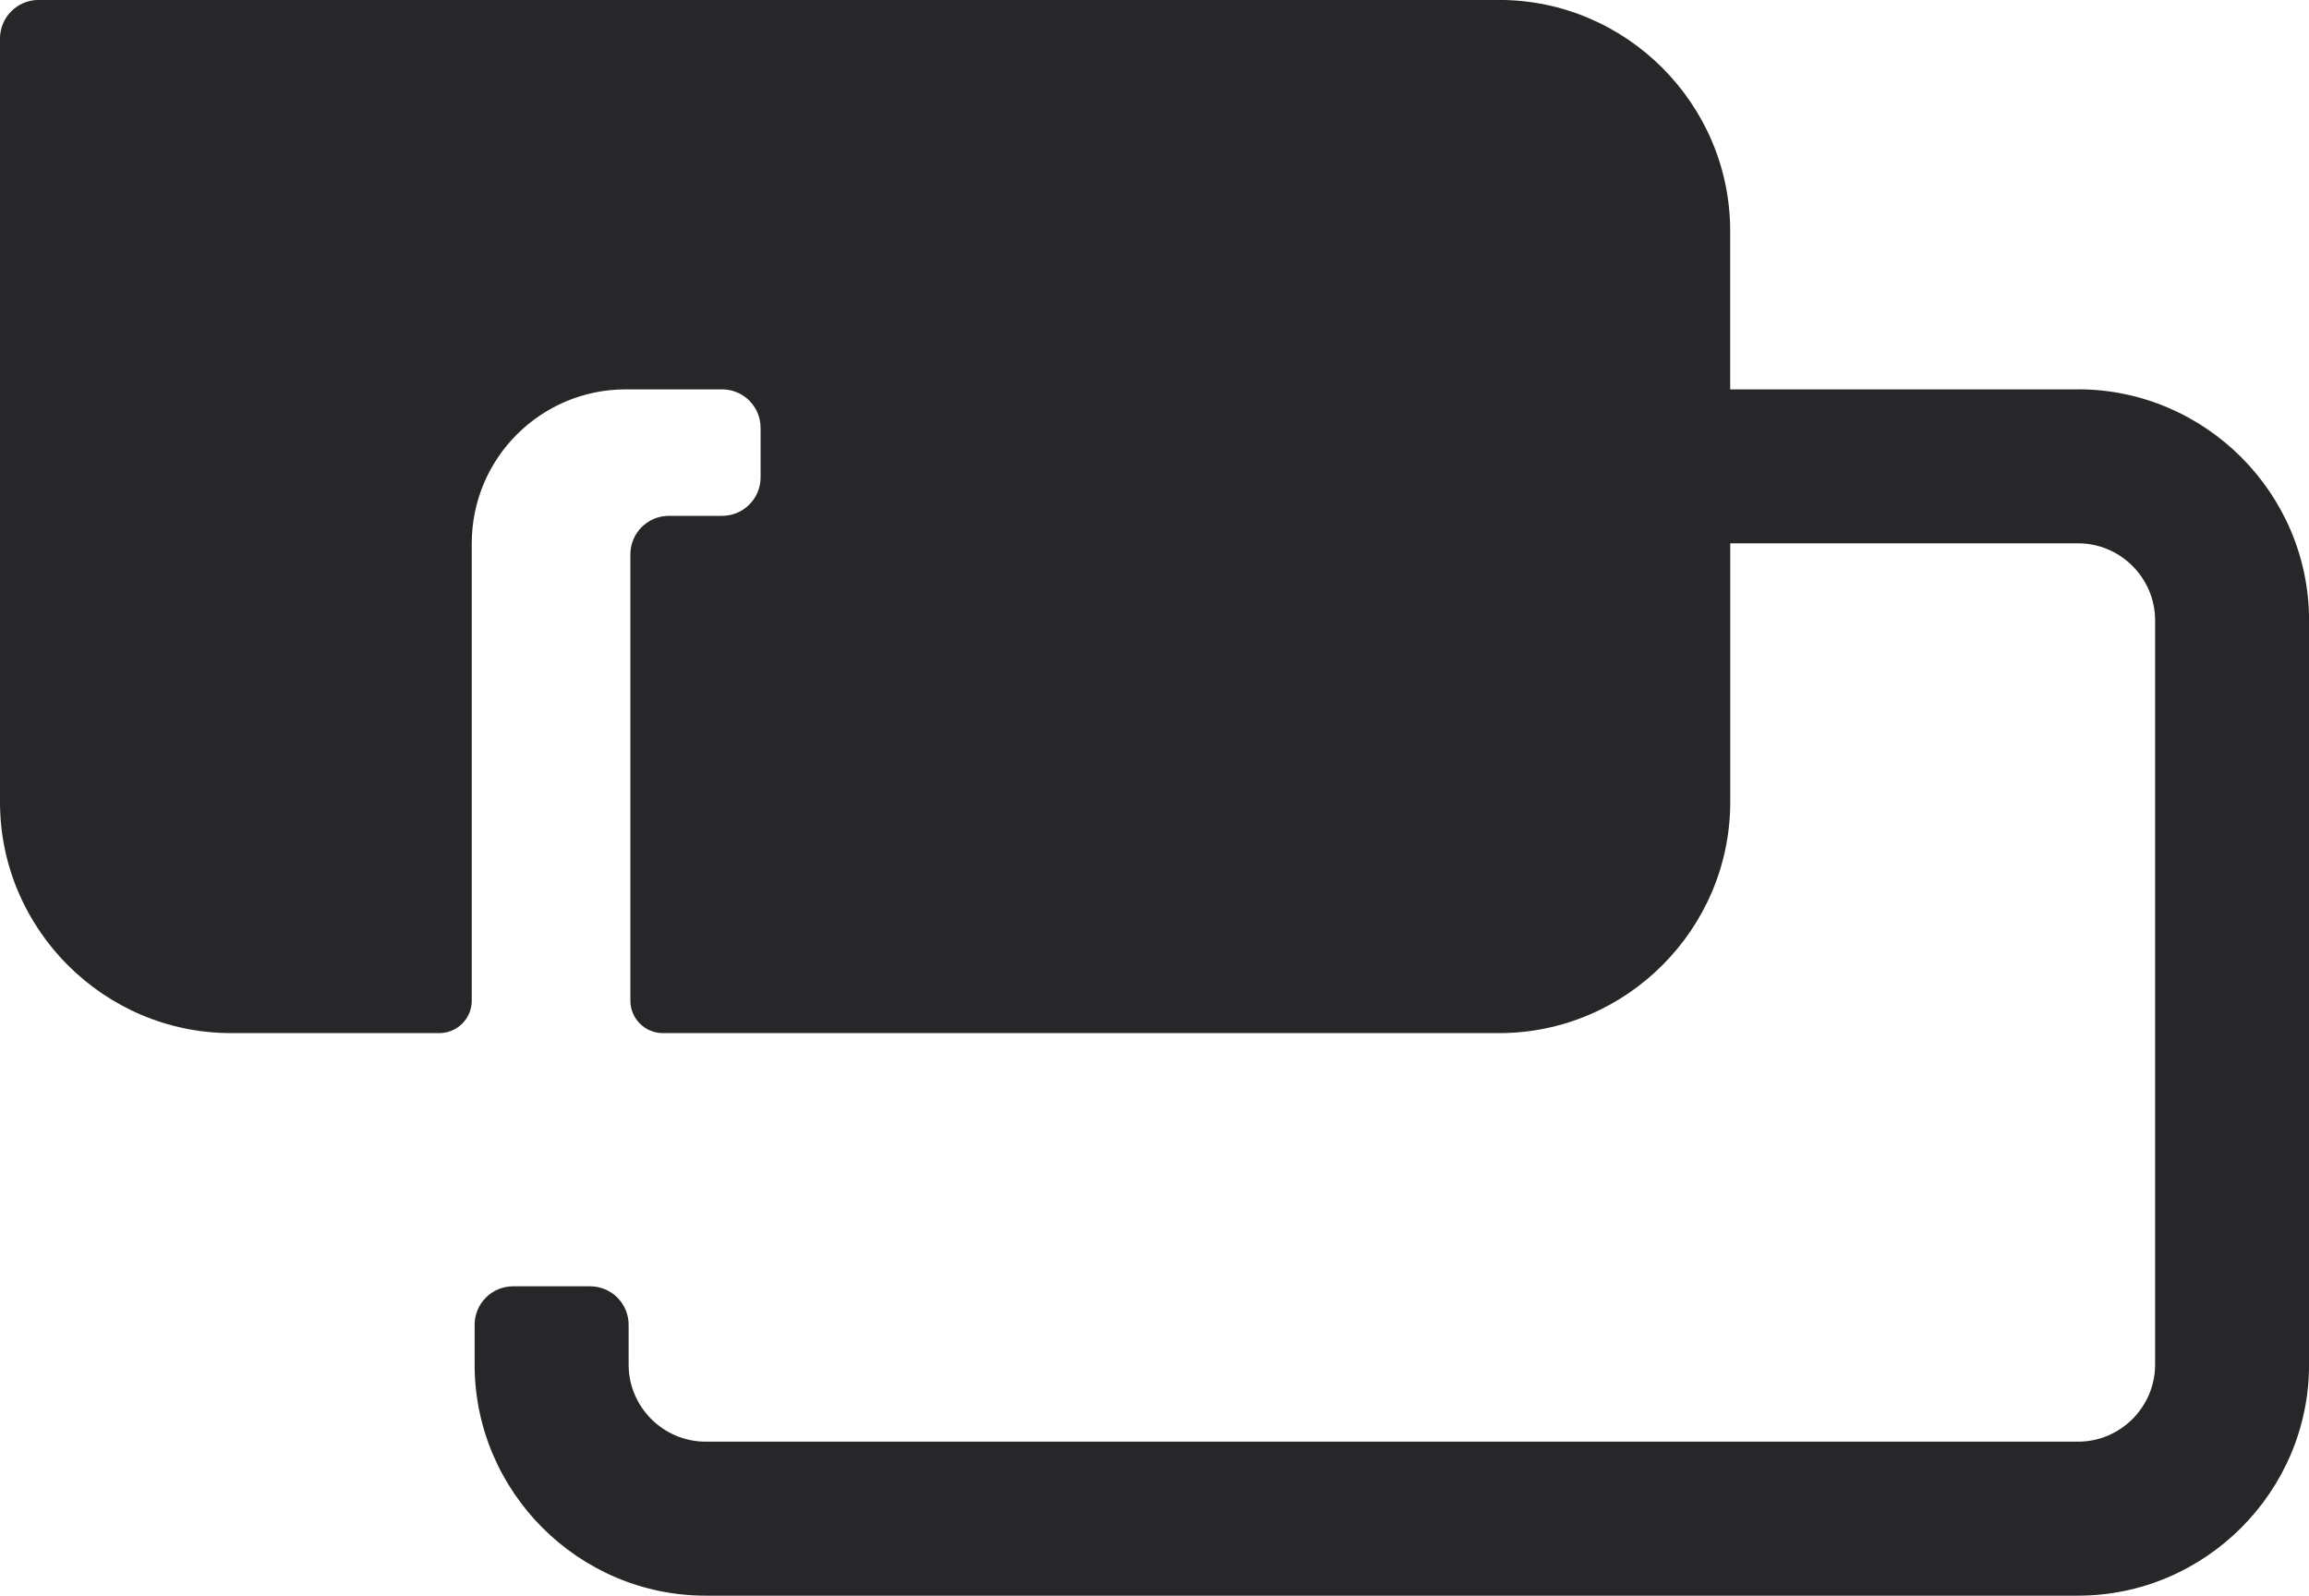
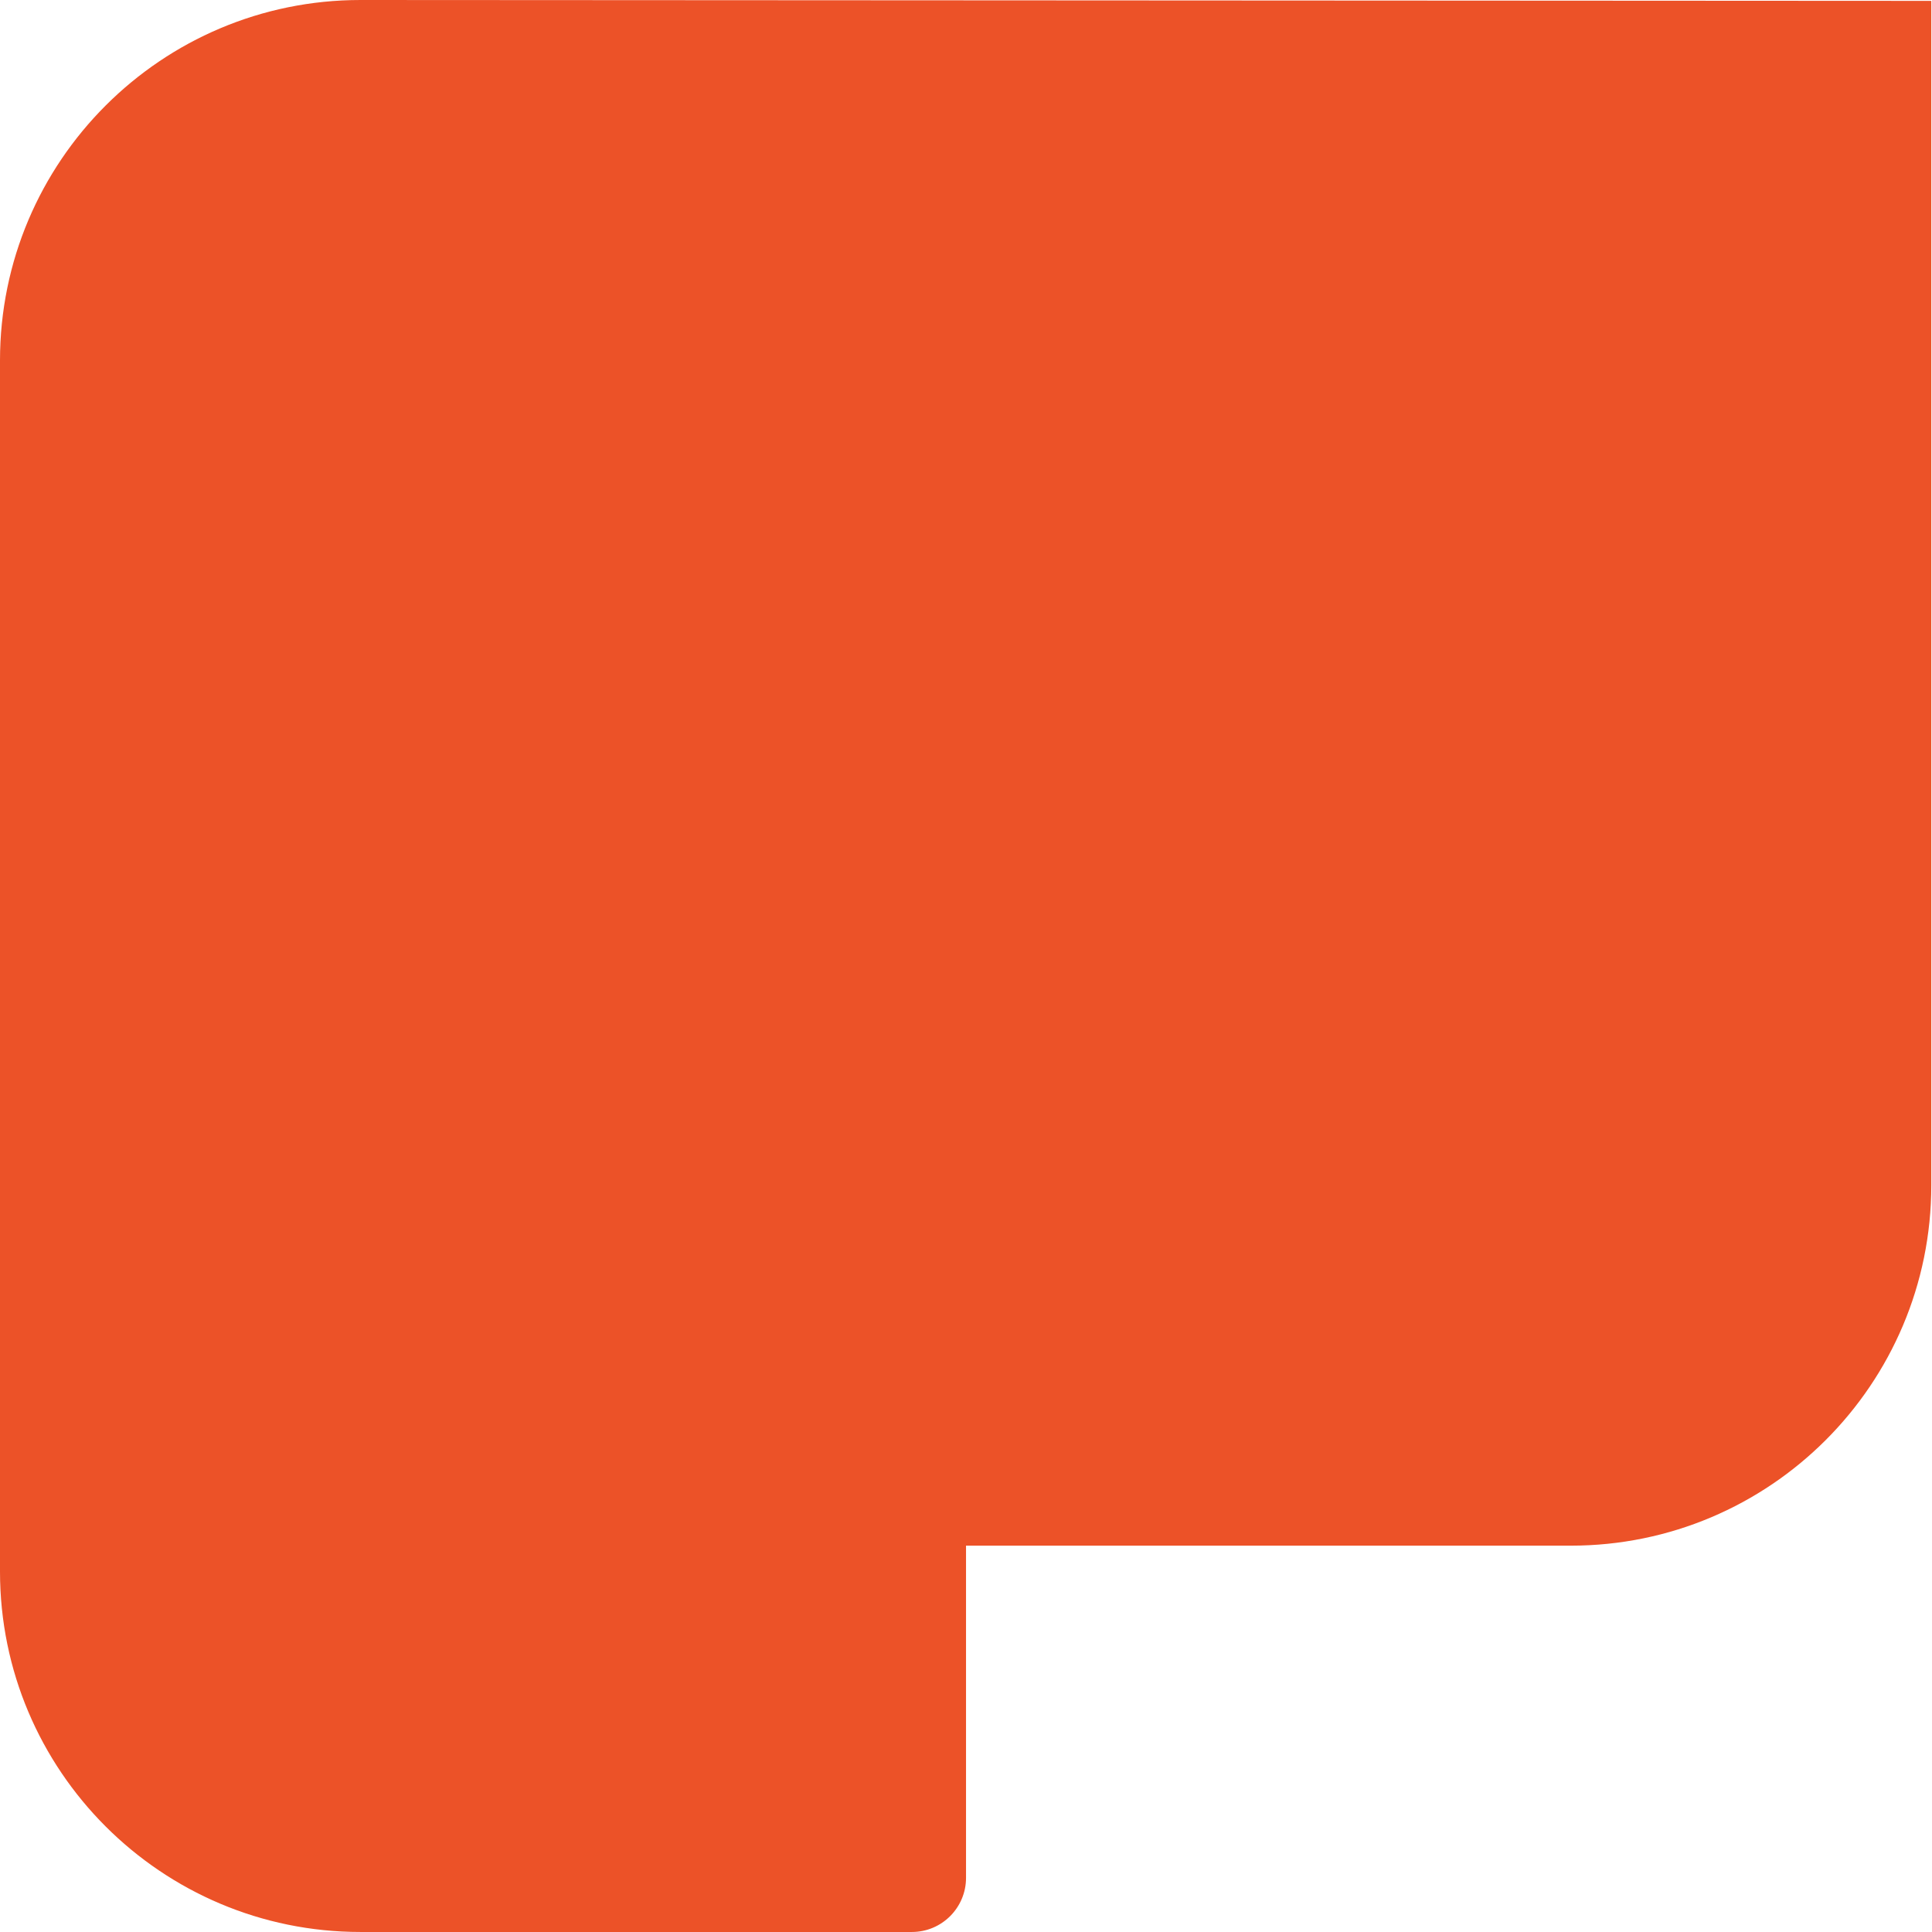
- <svg xmlns="http://www.w3.org/2000/svg" id="Layer_2" data-name="Layer 2" viewBox="0 0 395.96 273.63">
+ <svg xmlns="http://www.w3.org/2000/svg" viewBox="0 0 1019.34 1019.71">
  <defs>
-     <style>
-       .cls-1 {
-         fill: #27272a;
-       }
-     </style>
+     <style>.pp{fill:#EC5228;}</style>
  </defs>
-   <g id="Layer_1-2" data-name="Layer 1">
-     <path class="cls-1" d="M356.35,66.77h-59.65v-27.16c0-21.79-17.83-39.62-39.62-39.62H6.6C2.96,0,0,2.96,0,6.6v130.94c0,21.79,17.83,39.62,39.62,39.62h35.71c3.08,0,5.57-2.49,5.57-5.57v-78.41c0-14.59,11.82-26.41,26.41-26.41h16.52c3.65,0,6.6,2.96,6.6,6.6v8.49c0,3.65-2.96,6.6-6.6,6.6h-9.13c-3.65,0-6.6,2.96-6.6,6.6v76.53c0,3.08,2.49,5.57,5.57,5.57h143.42c21.79,0,39.62-17.83,39.62-39.62v-44.37h59.65c7.26,0,13.21,5.94,13.21,13.21v127.63c0,7.26-5.94,13.21-13.21,13.21H121.01c-7.26,0-13.21-5.94-13.21-13.21v-6.83c0-3.65-2.96-6.6-6.6-6.6h-13.21c-3.65,0-6.6,2.96-6.6,6.6v6.83c0,21.79,17.83,39.62,39.62,39.62h235.34c21.79,0,39.62-17.83,39.62-39.62v-127.63c0-21.79-17.83-39.62-39.62-39.62Z" />
-   </g>
+   <path class="pp" d="M1019.34.46v625.07c0,105.08-85.19,190.27-190.27,190.27h-319.2v175.32c0,15.79-12.8,28.58-28.58,28.58H190.27C85.2,1019.71.02,934.54,0,829.47V190.27C0,85.19,85.19,0,190.27,0l829.07.46Z" />
</svg>
